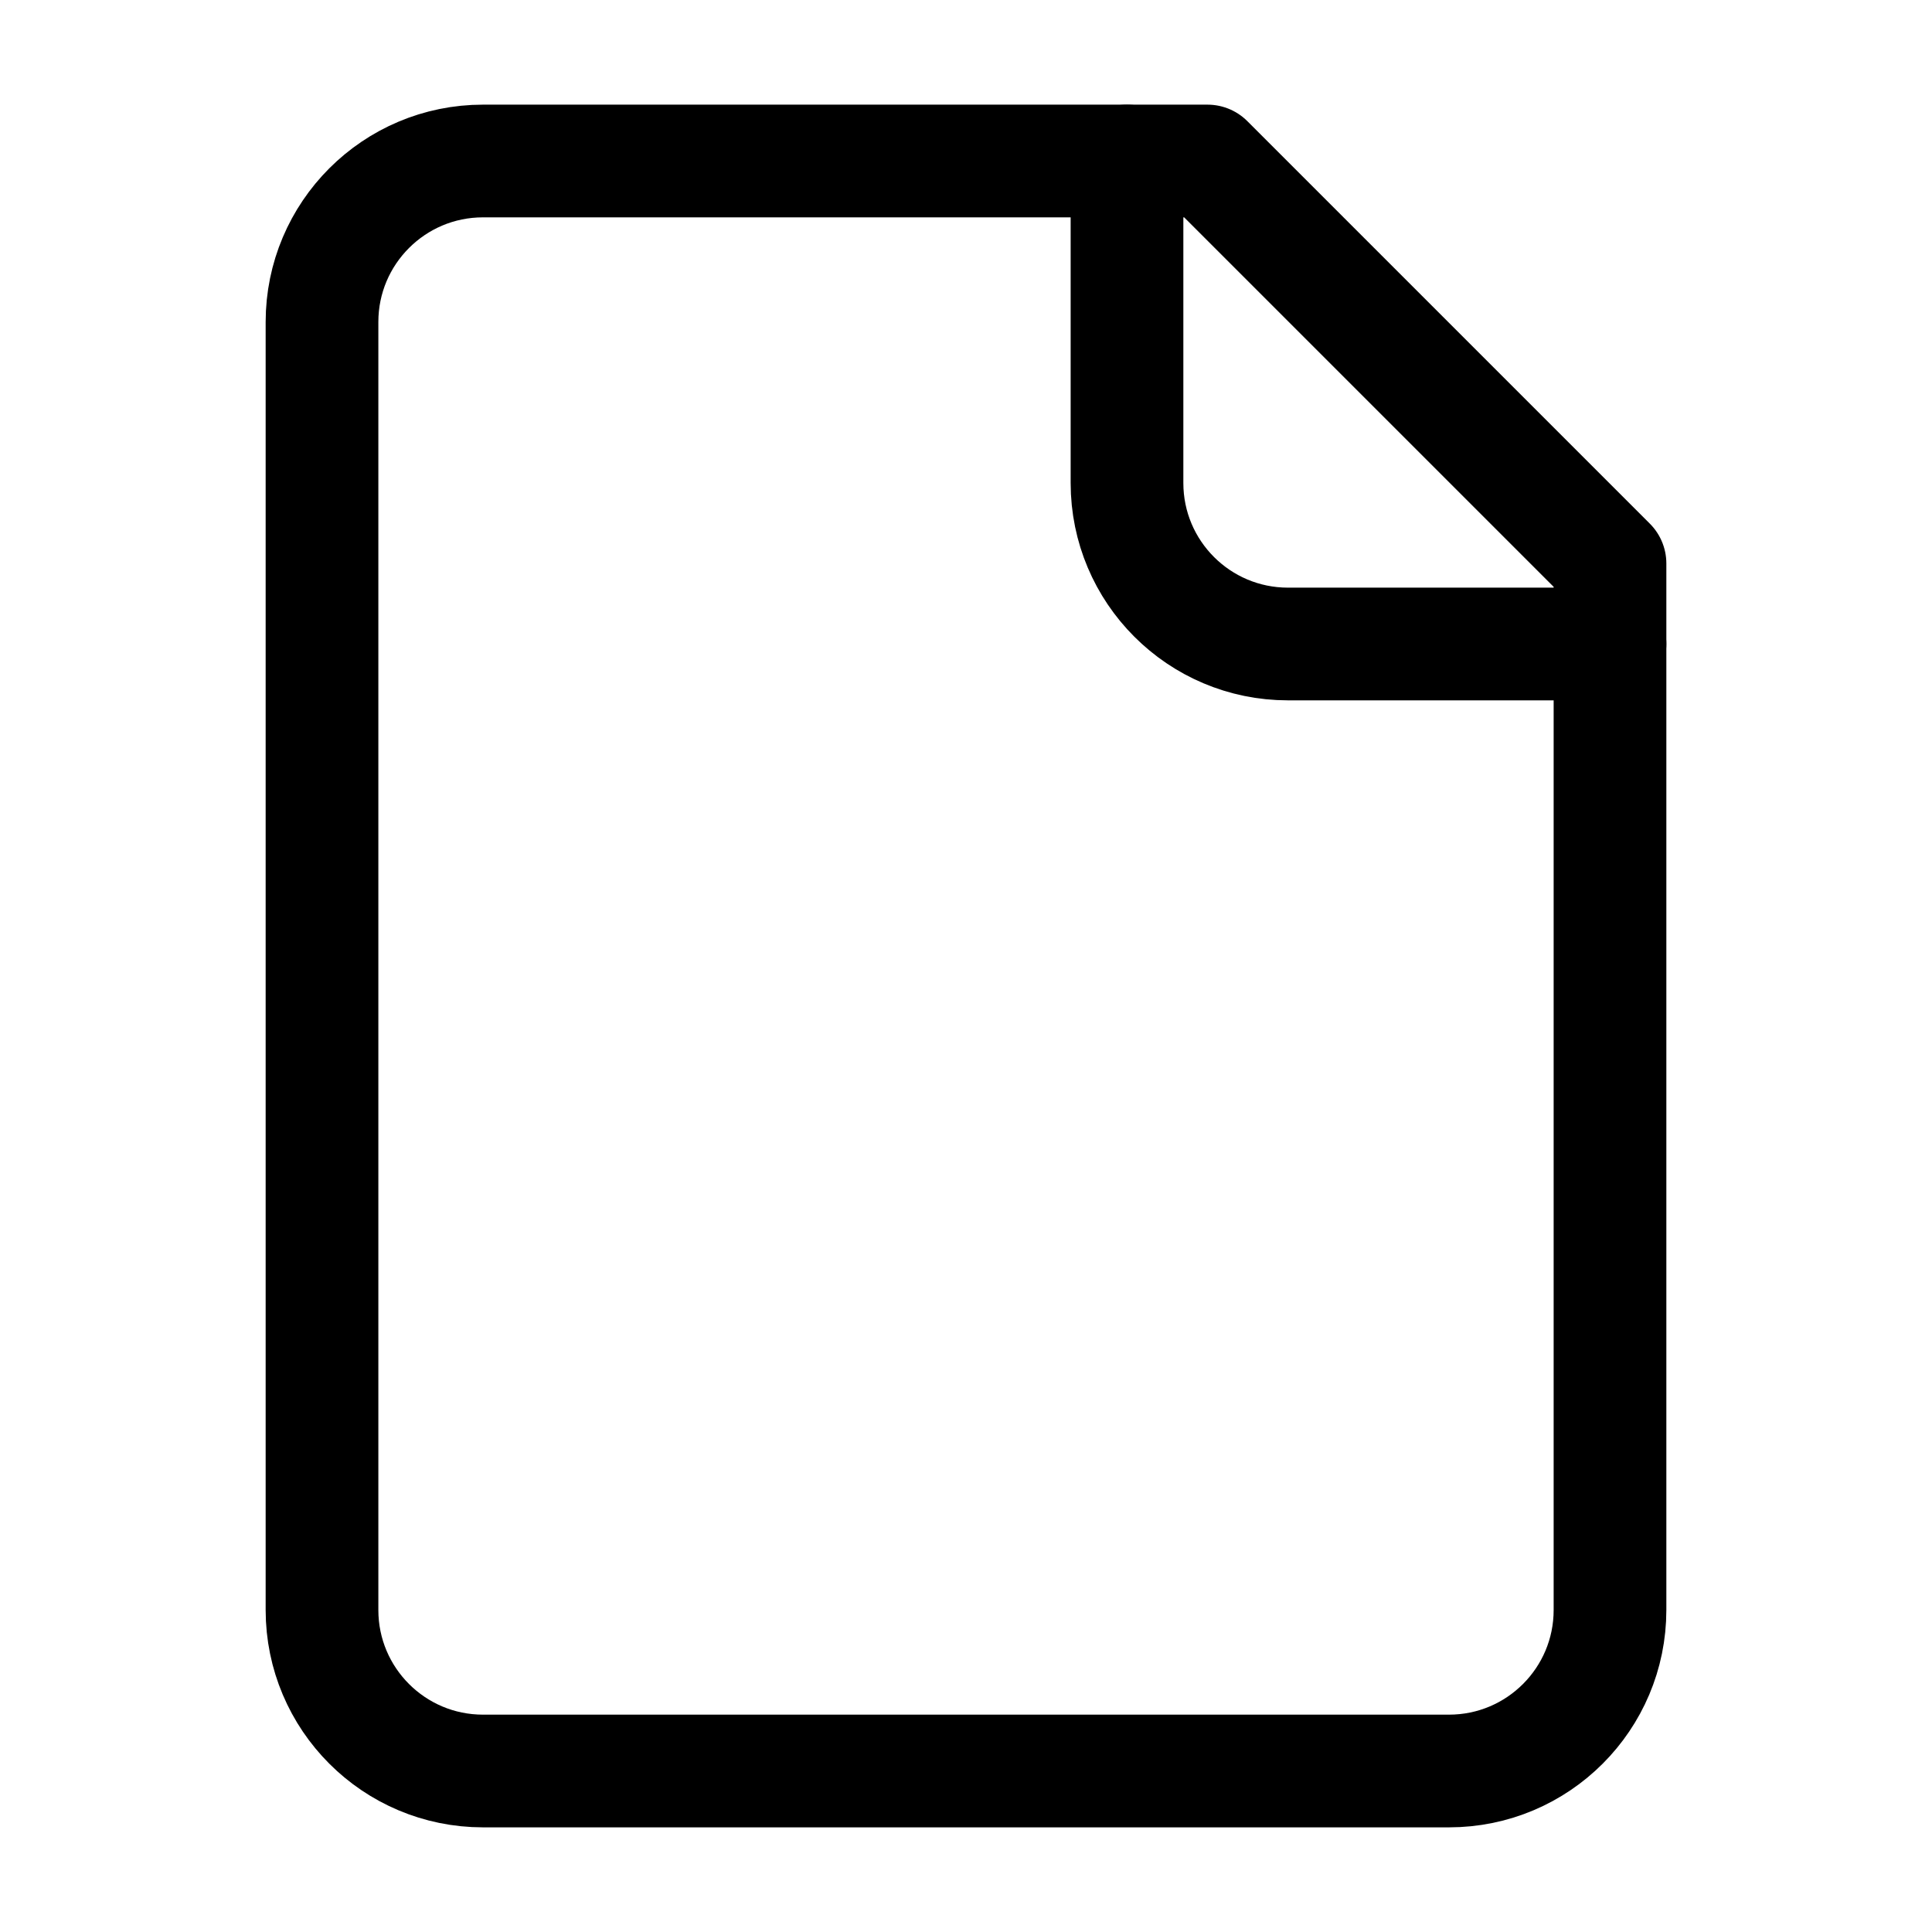
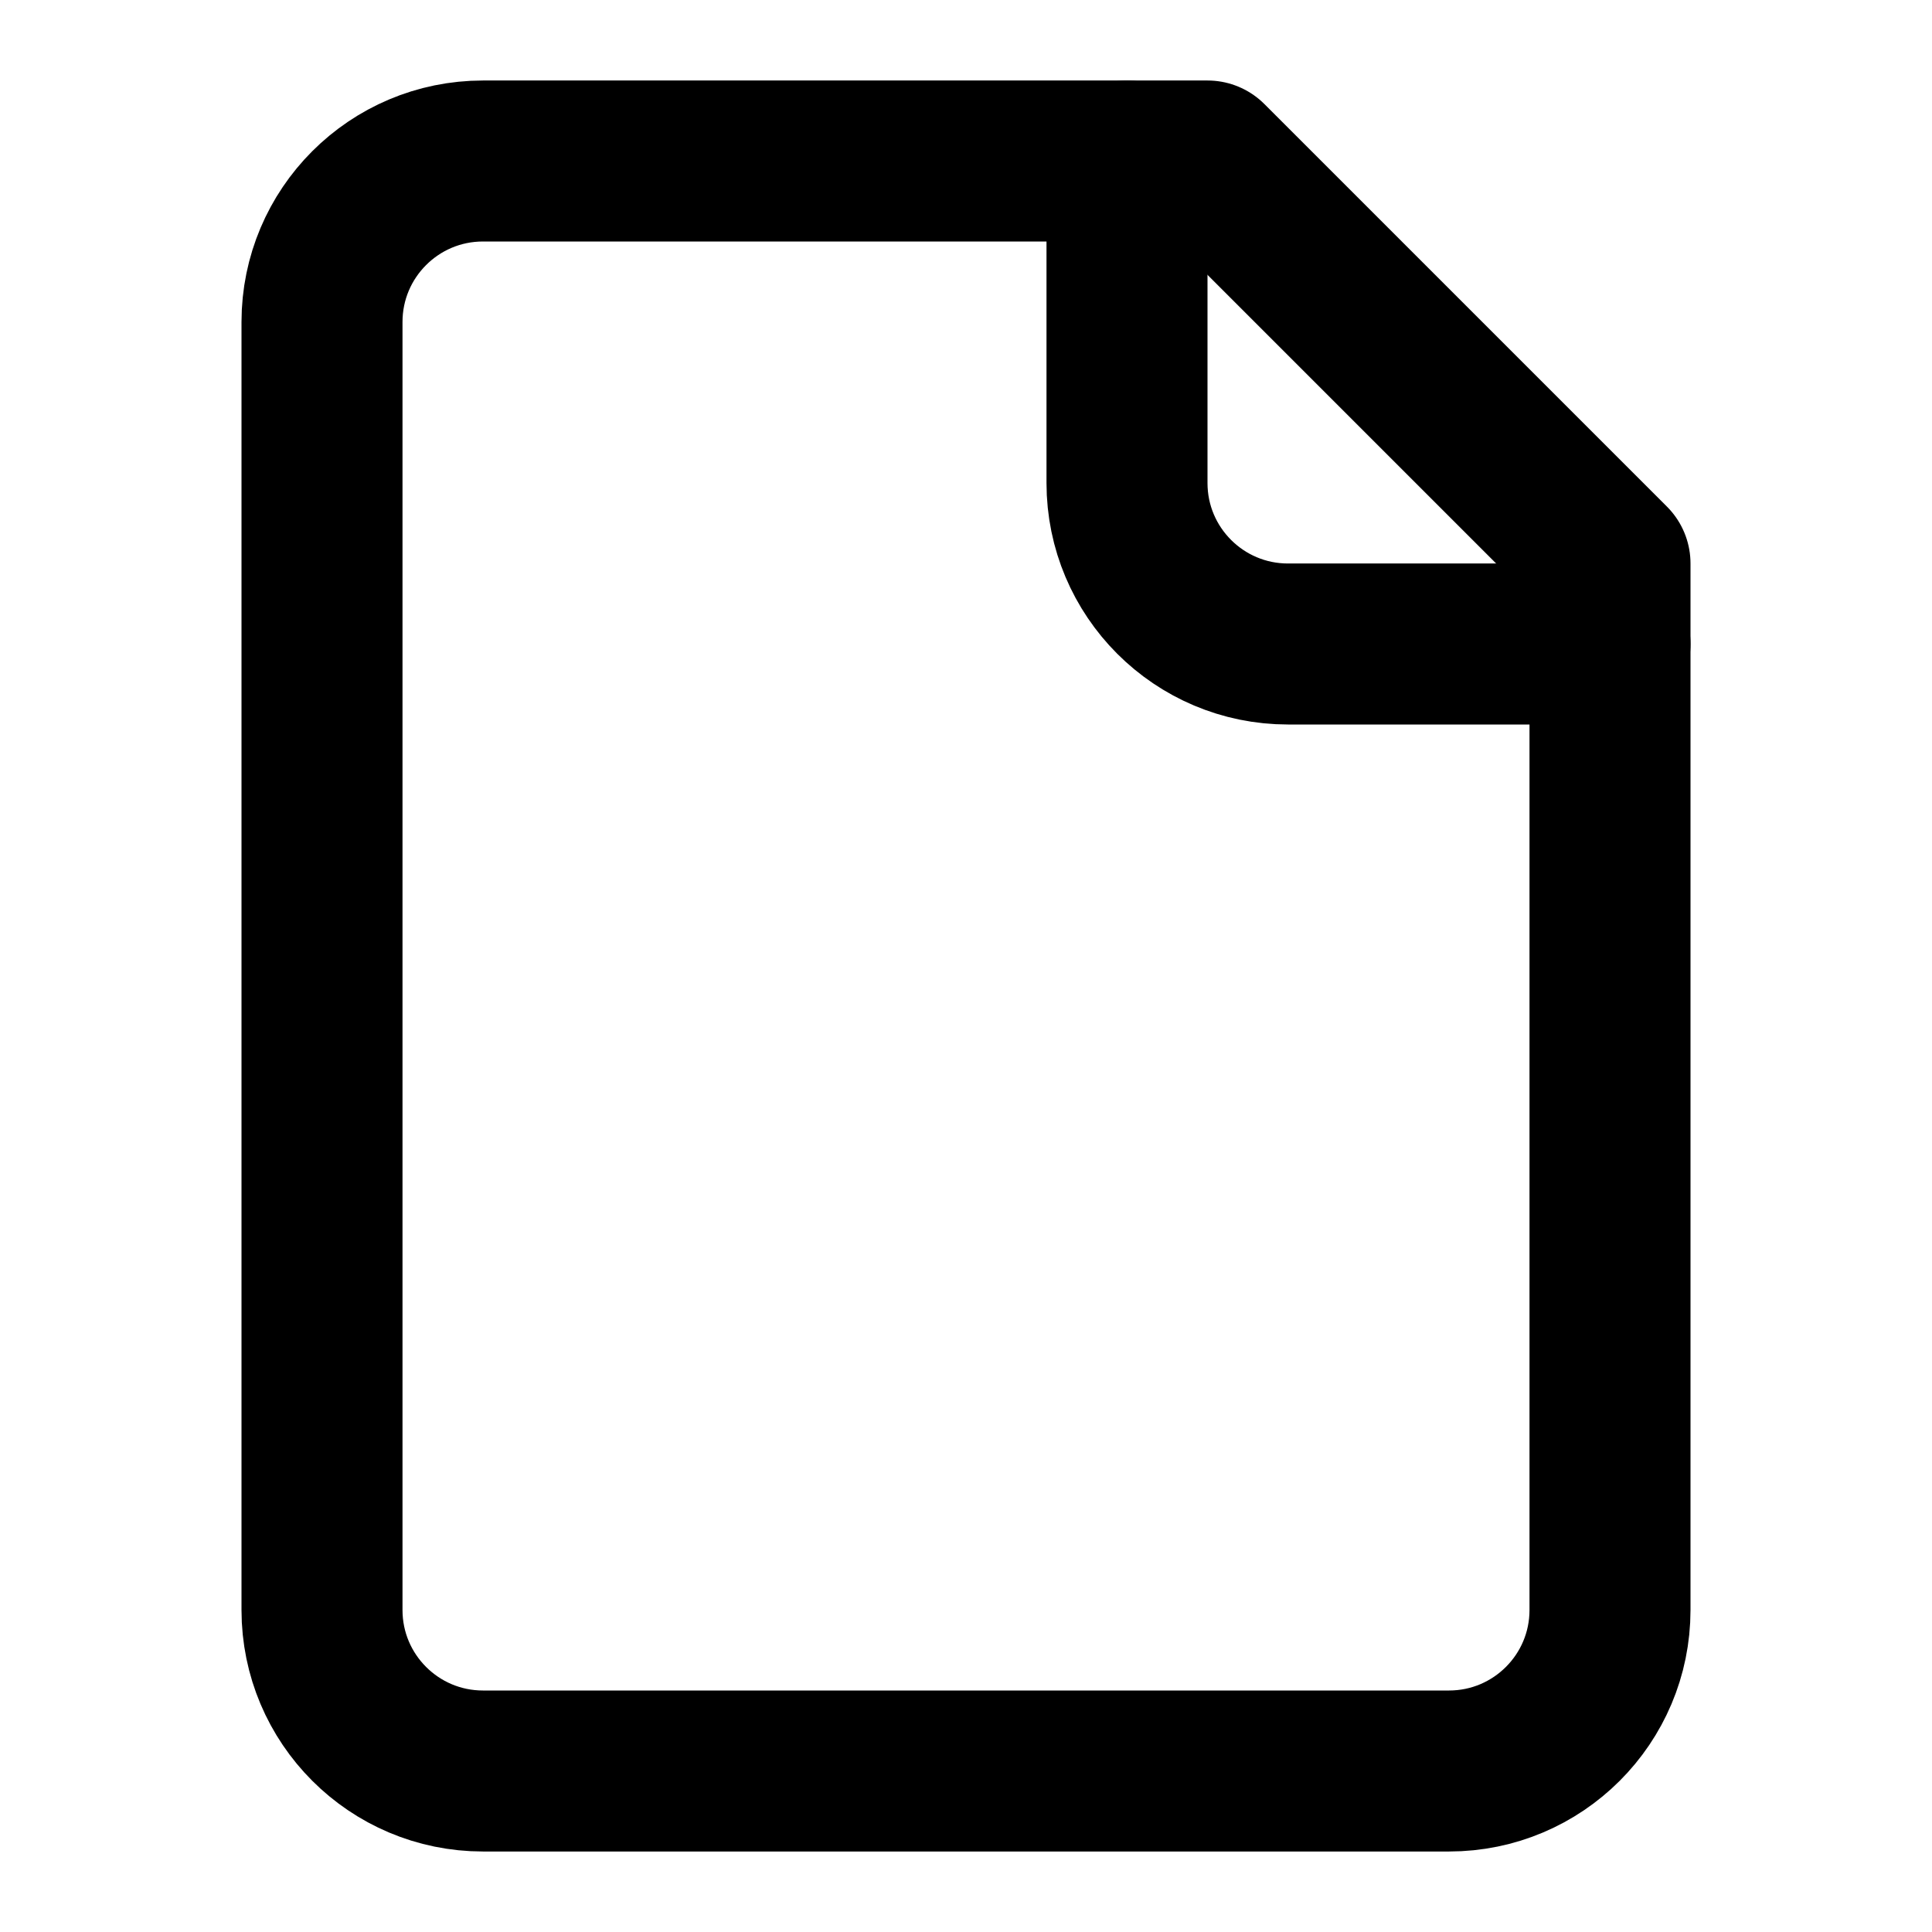
- <svg xmlns="http://www.w3.org/2000/svg" class="lucide lucide-file" width="24" height="24" viewBox="0 0 24 24" fill="none" stroke="currentColor" stroke-width="1.4" stroke-linecap="round" stroke-linejoin="round">
+ <svg xmlns="http://www.w3.org/2000/svg" class="lucide lucide-file" width="24" height="24" viewBox="0 0 24 24" fill="none" stroke="currentColor" stroke-width="2" stroke-linecap="round" stroke-linejoin="round">
  <path d="M15 2H6a2 2 0 0 0-2 2v16a2 2 0 0 0 2 2h12a2 2 0 0 0 2-2V7Z" />
  <path d="M14 2v4a2 2 0 0 0 2 2h4" />
</svg>
